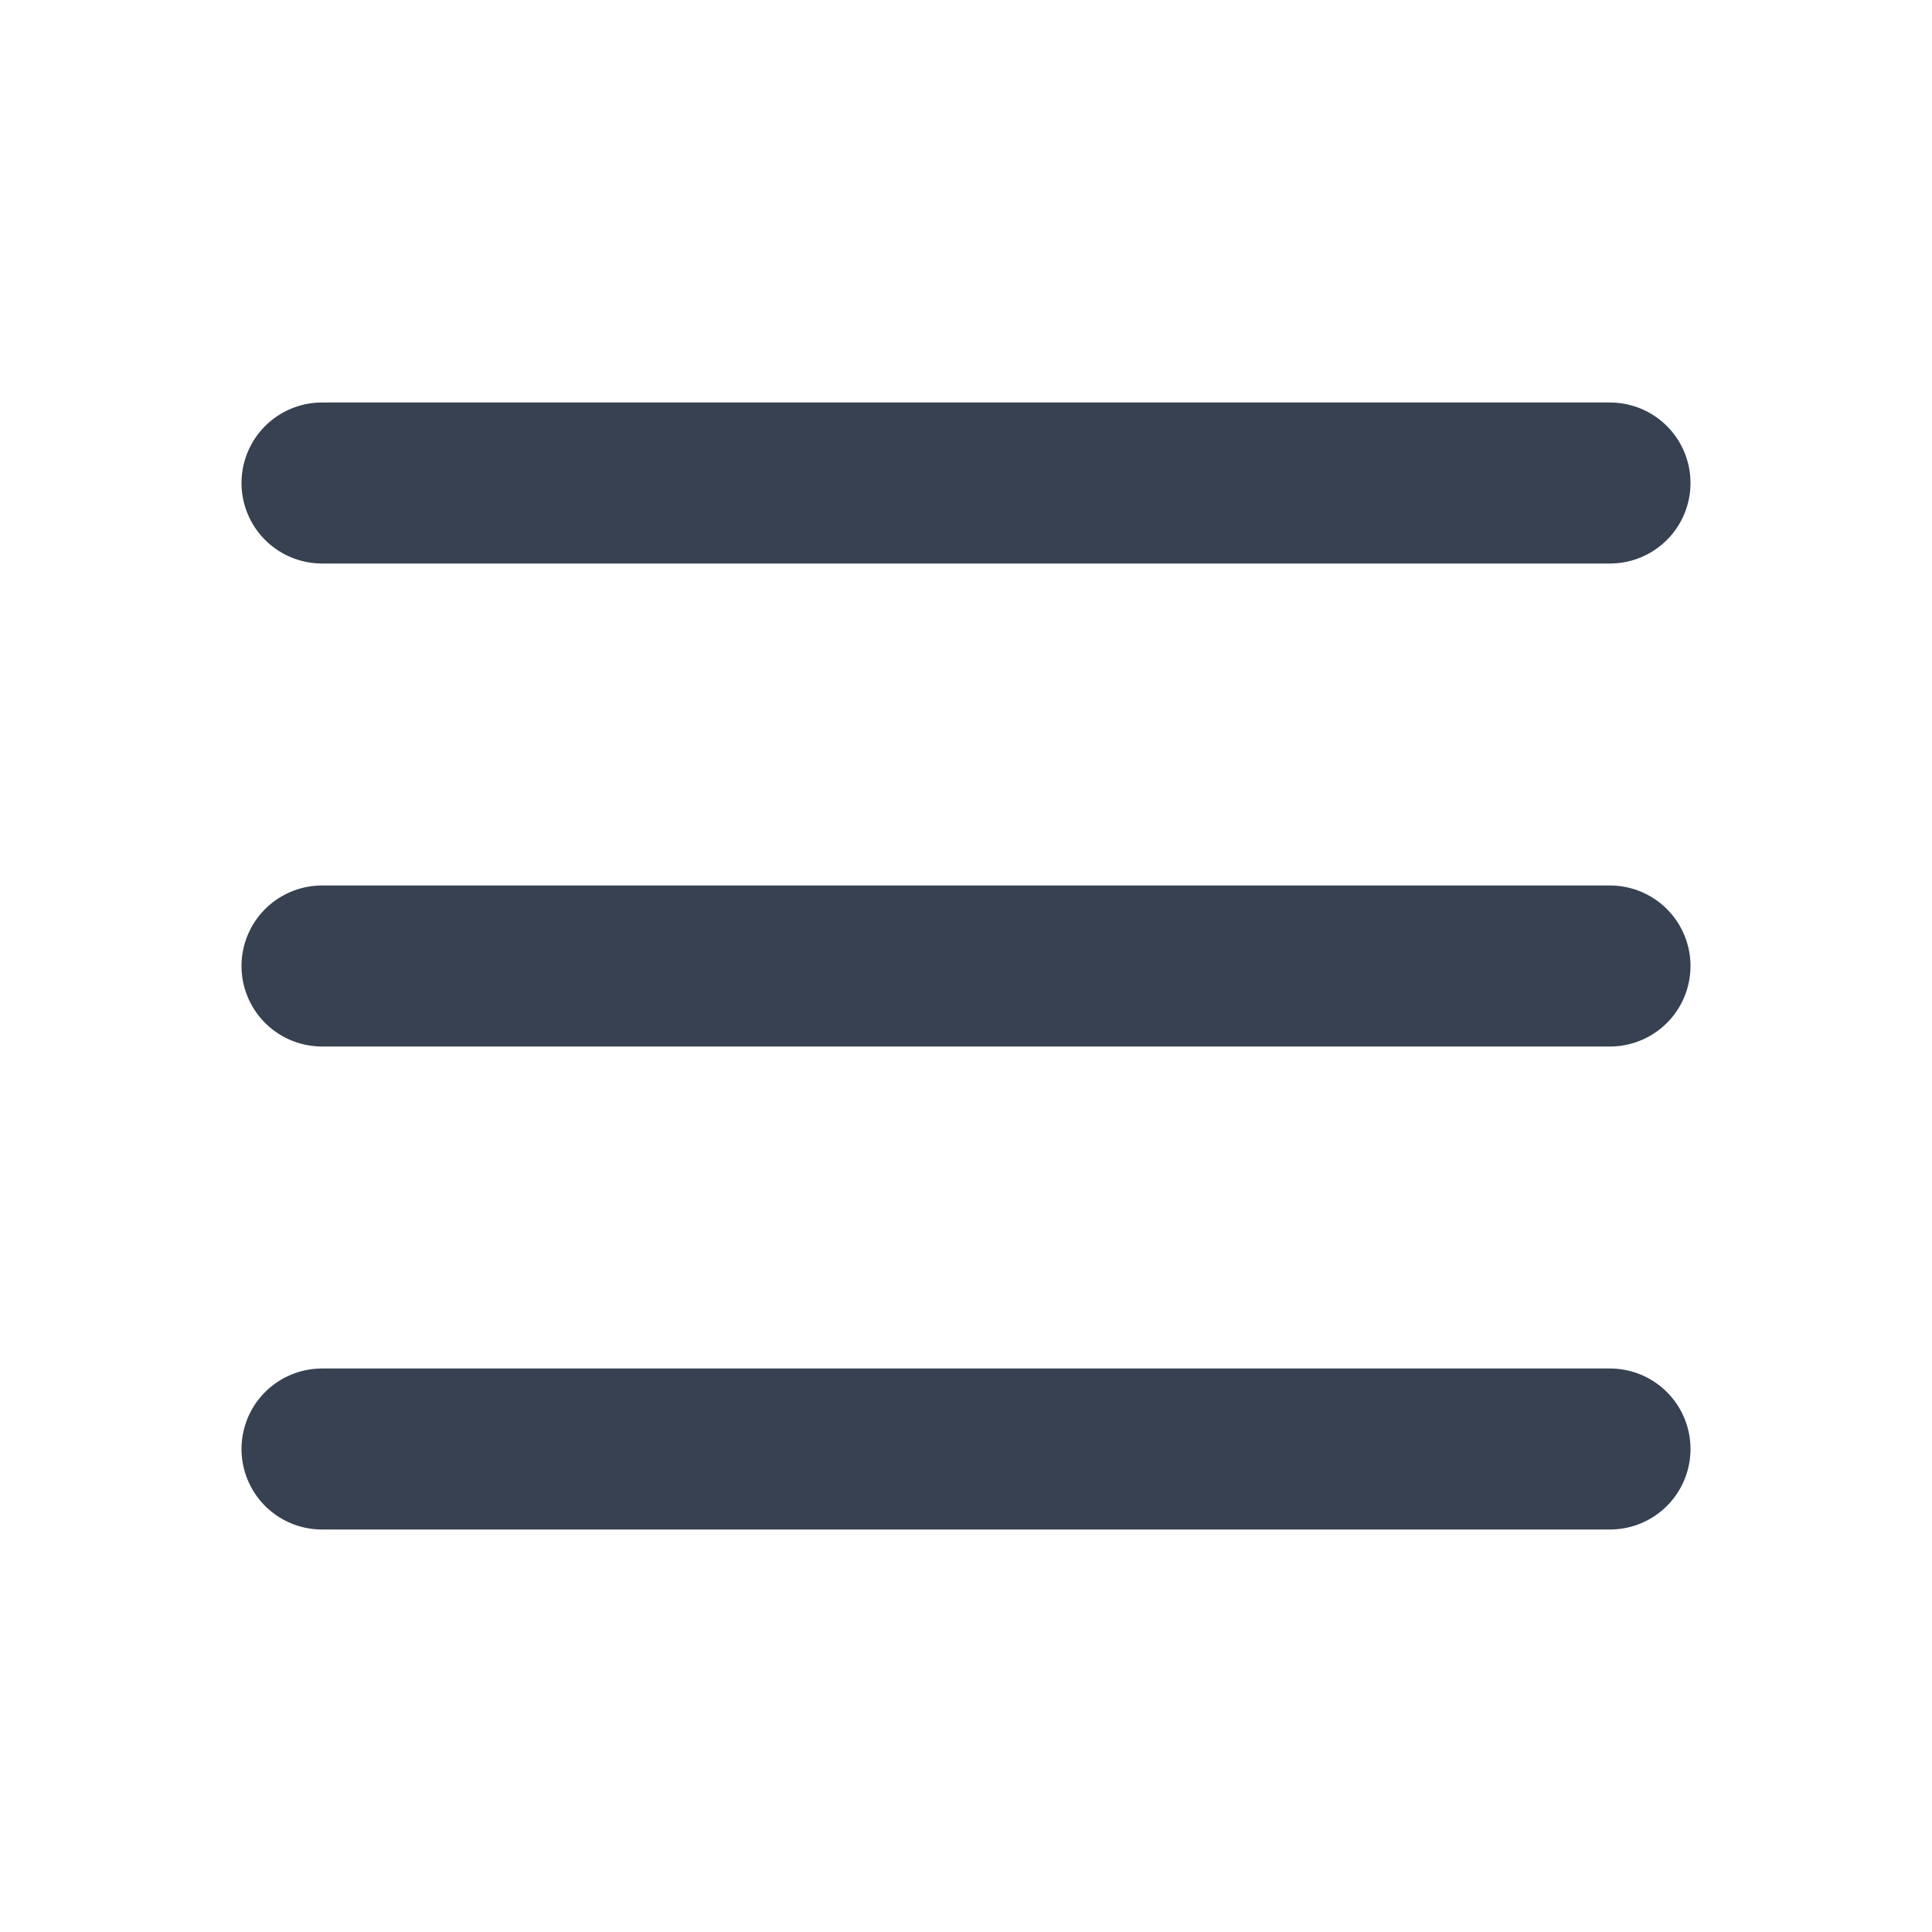
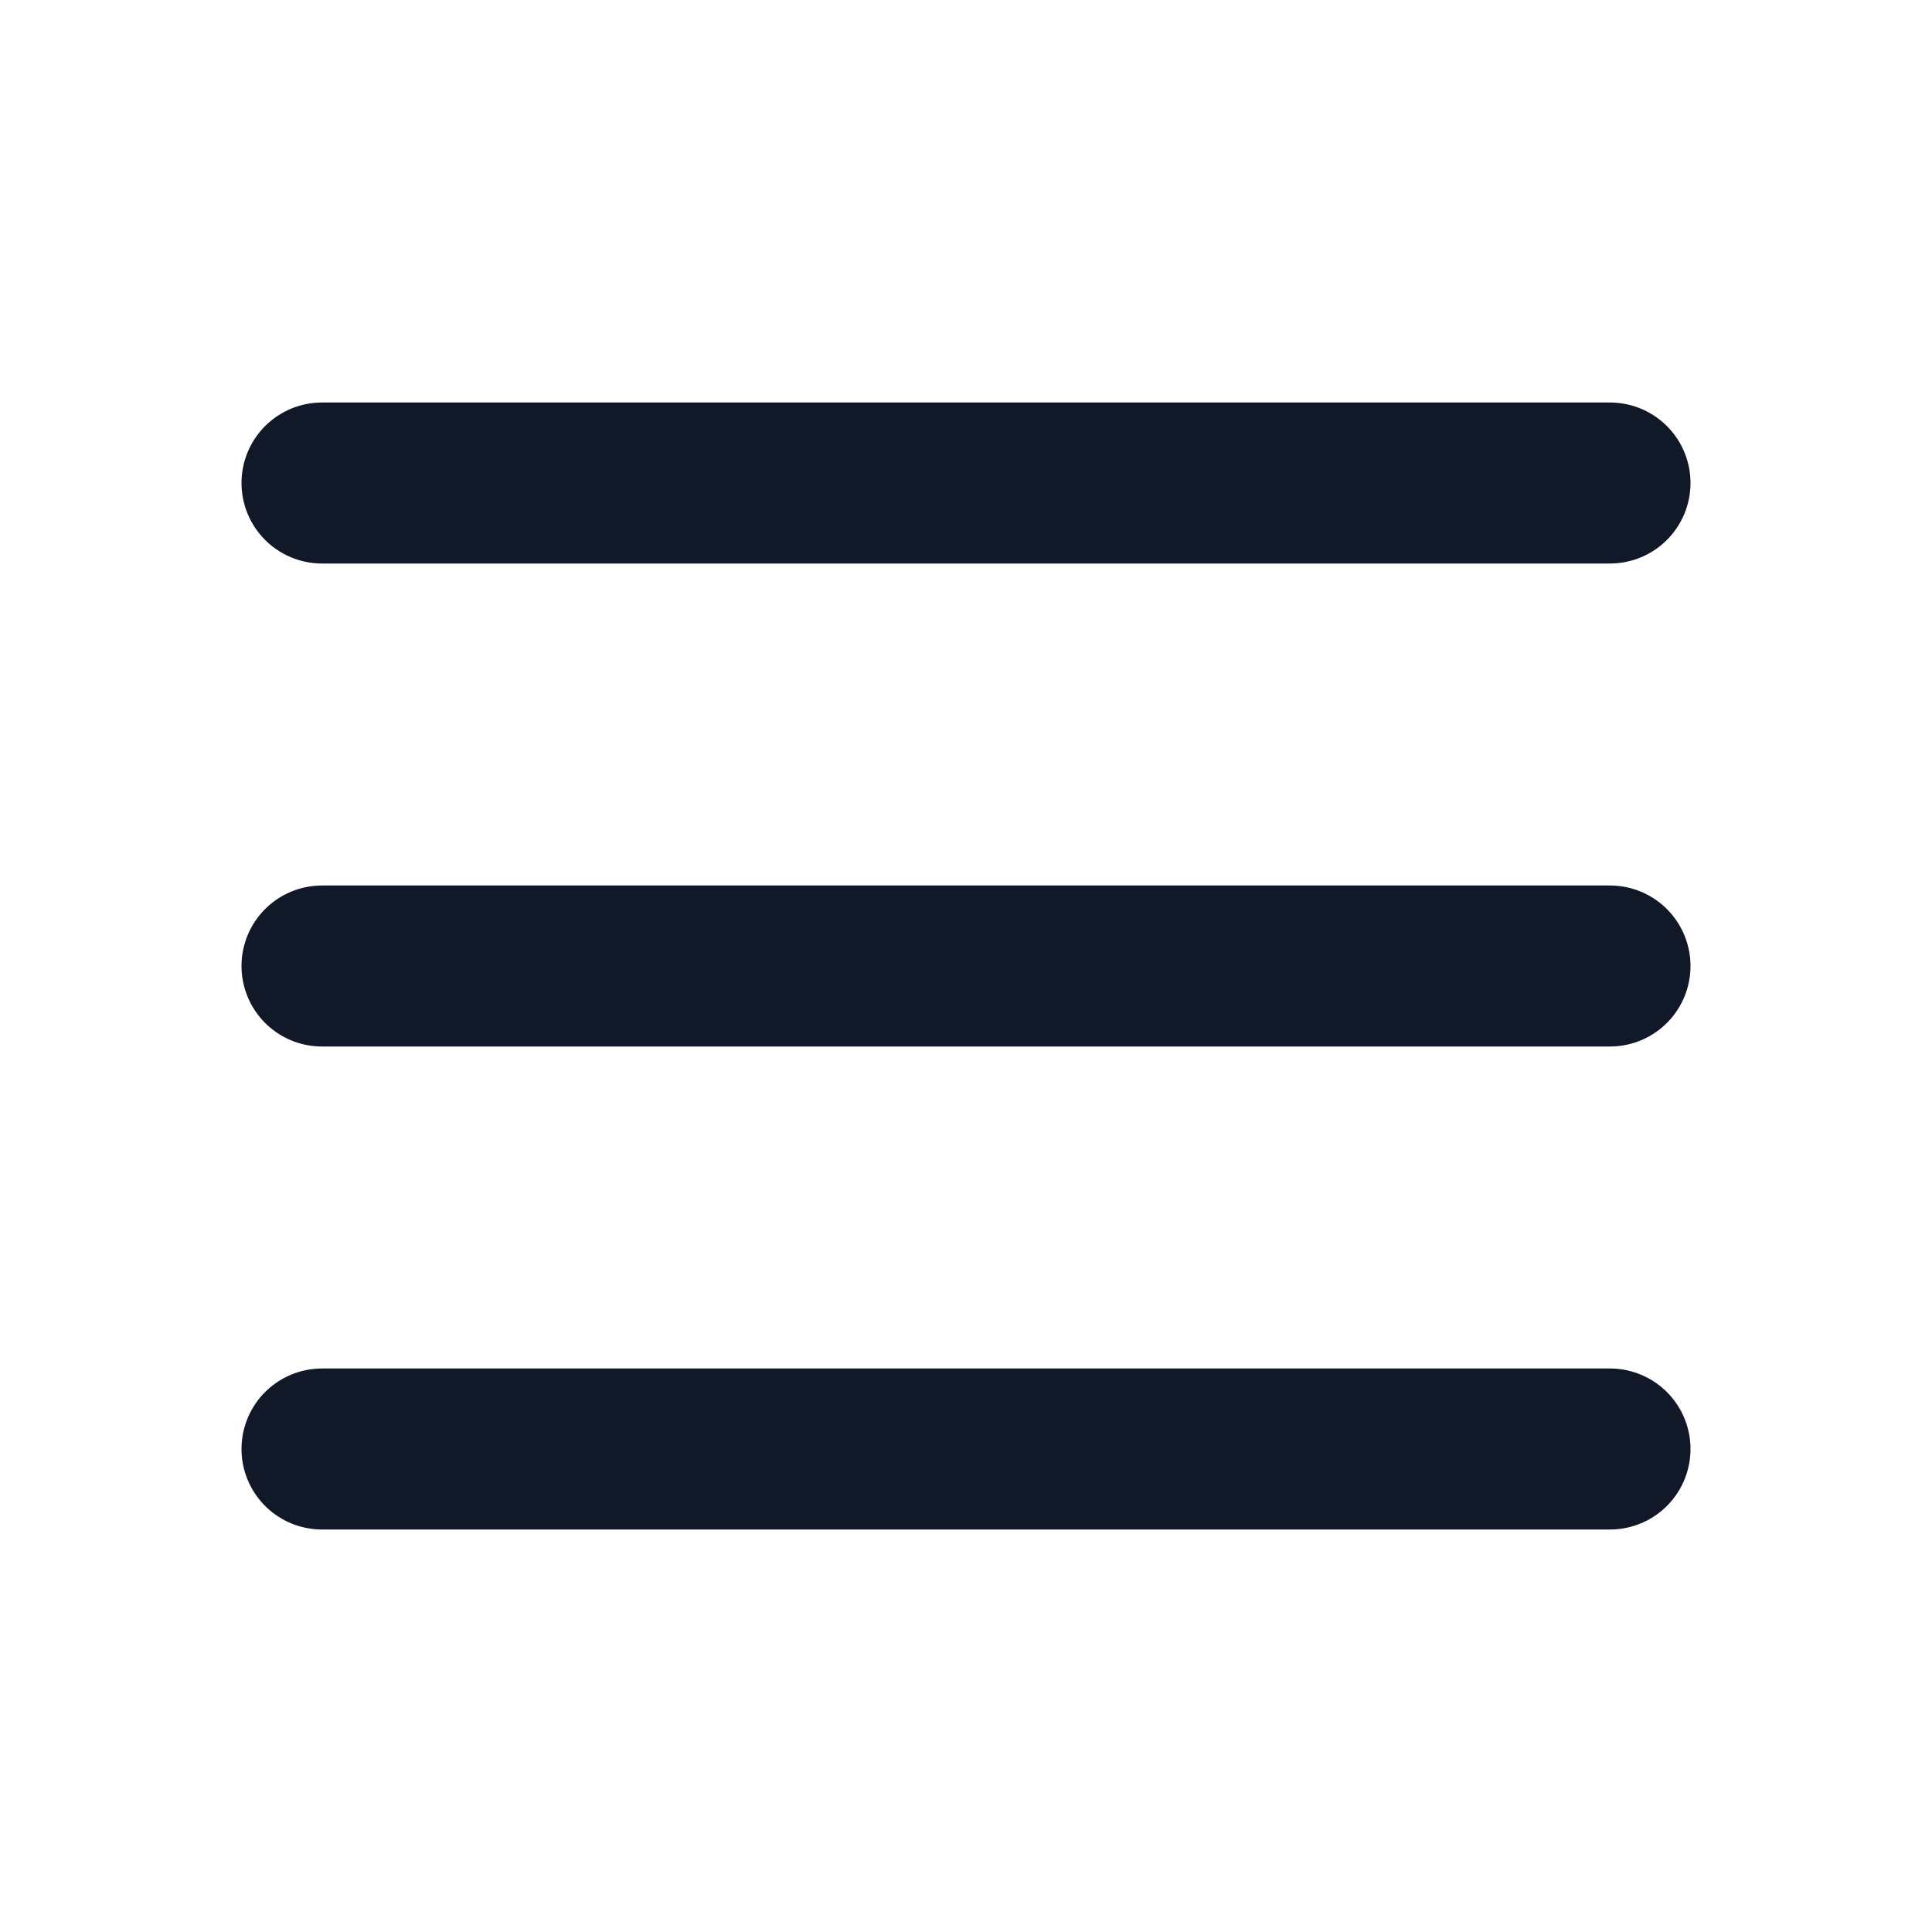
- <svg xmlns="http://www.w3.org/2000/svg" width="20" height="20" viewBox="0 0 24 24" fill="none" stroke="#374151" stroke-width="2" stroke-linecap="round" aria-hidden="true">
+ <svg xmlns="http://www.w3.org/2000/svg" width="20" height="20" viewBox="0 0 24 24" fill="none" stroke="#111827" stroke-width="2" stroke-linecap="round" aria-hidden="true">
  <path d="M4 6h16M4 12h16M4 18h16" />
</svg>
